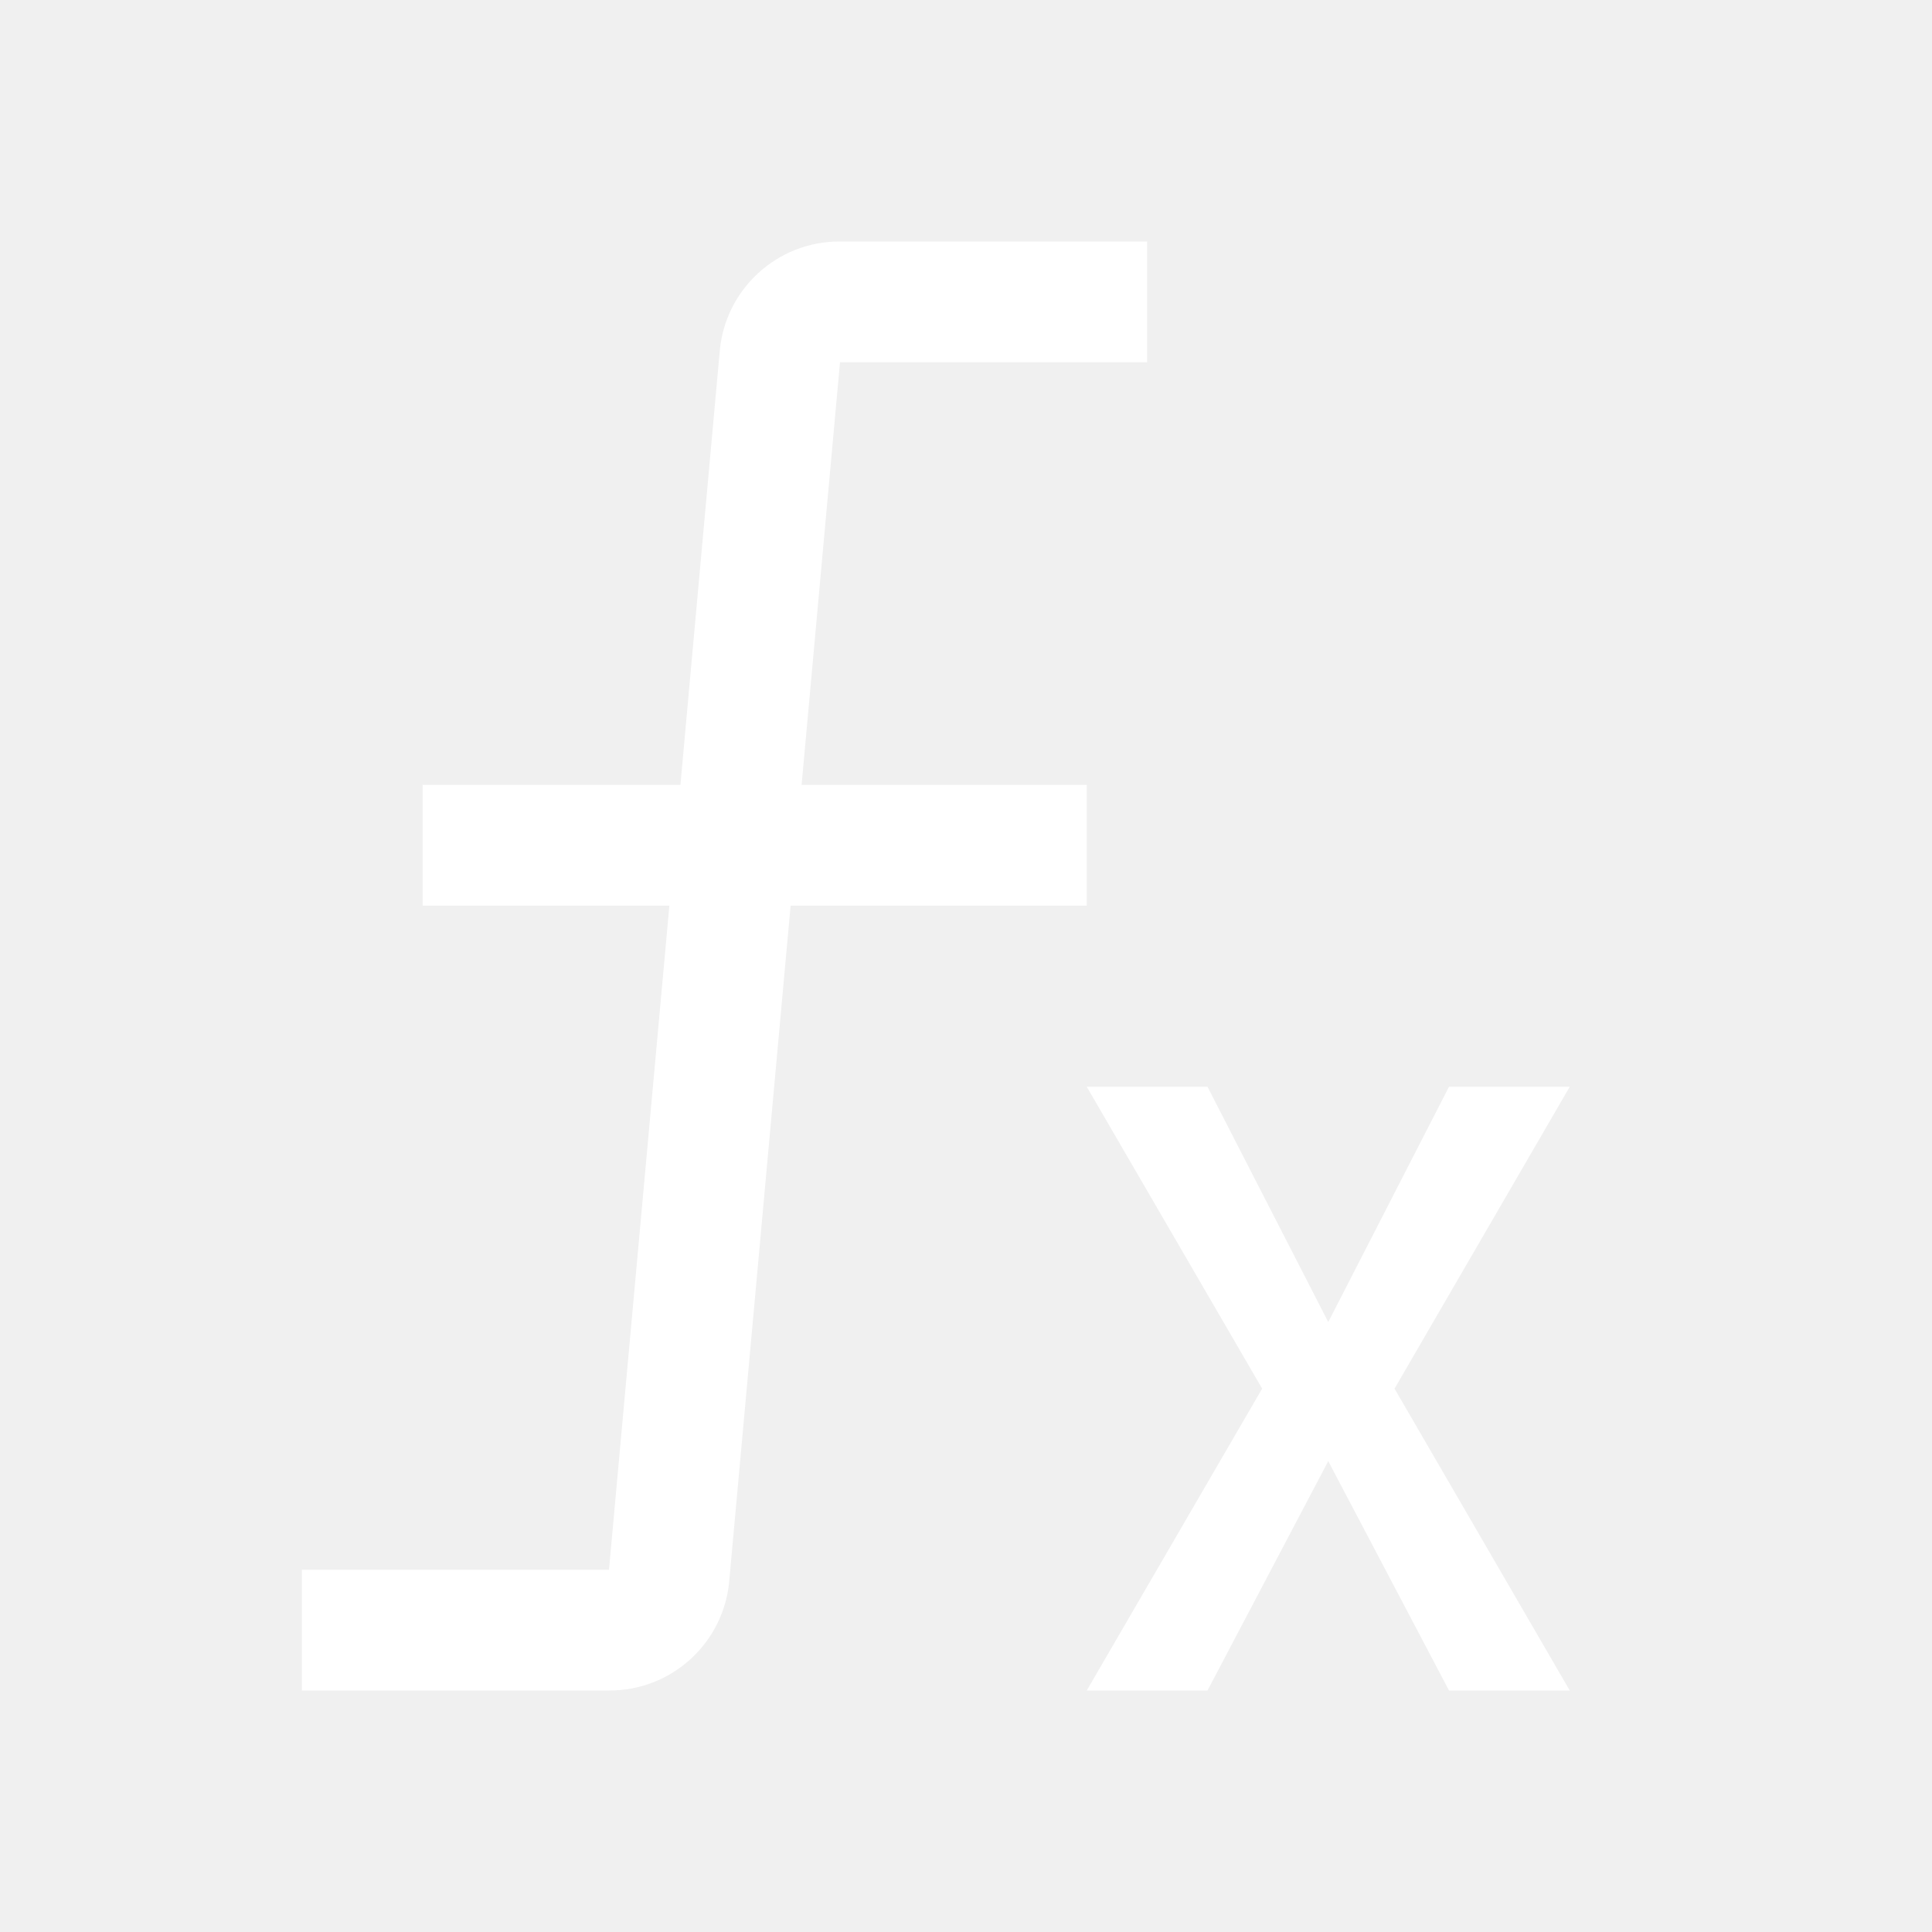
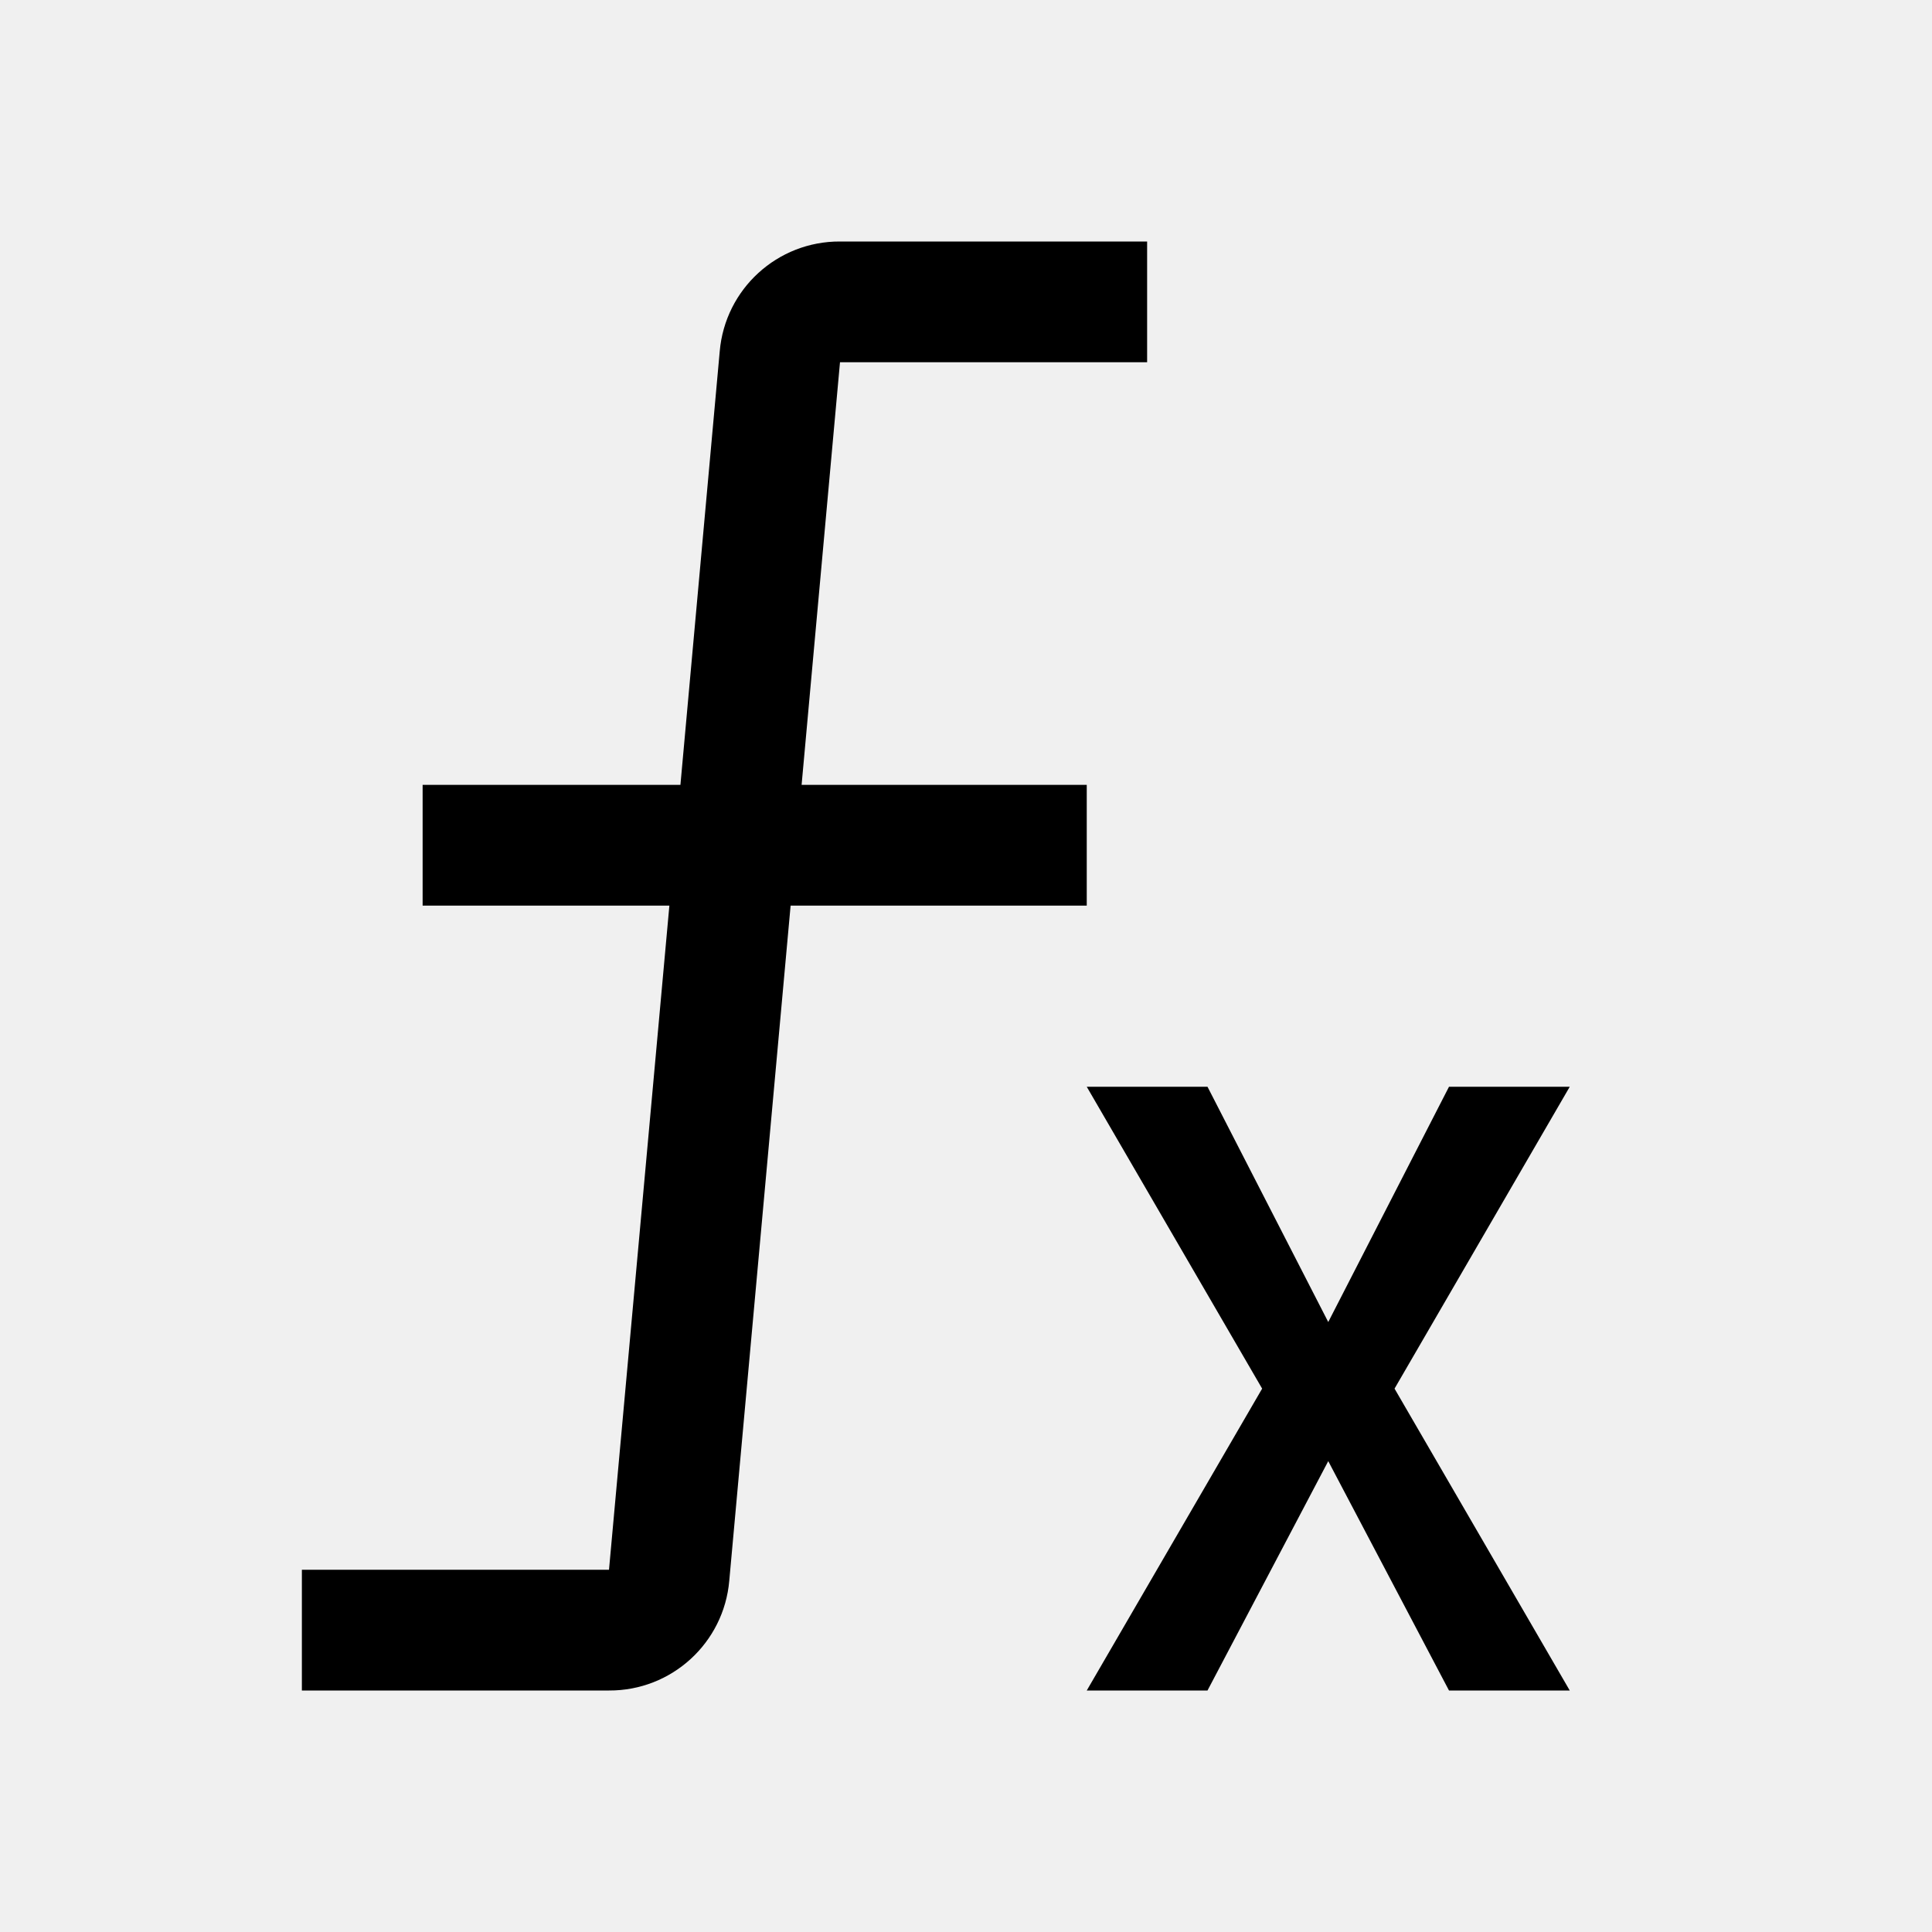
<svg xmlns="http://www.w3.org/2000/svg" viewBox="0 0 32 32">
-   <path d="M26 18h-2l-2 3.897L20 18h-2l2.905 5L18 28h2l2-3.799L24 28h2l-2.902-5L26 18z" fill="#ffffff" />
-   <path d="M19 6V4h-5.087a1.99 1.99 0 0 0-1.992 1.819L11.27 13H7v2h4.087l-1 11H5v2h5.087a1.99 1.99 0 0 0 1.992-1.819L13.095 15H18v-2h-4.723l.636-7z" fill="#ffffff" />
+   <path d="M26 18h-2l-2 3.897L20 18h-2l2.905 5L18 28h2l2-3.799L24 28h2l-2.902-5L26 18z" fill="#000" />
+   <path d="M19 6V4h-5.087a1.99 1.99 0 0 0-1.992 1.819L11.27 13H7v2h4.087l-1 11H5v2h5.087a1.99 1.99 0 0 0 1.992-1.819L13.095 15H18v-2h-4.723l.636-7z" fill="#000" />
</svg>
